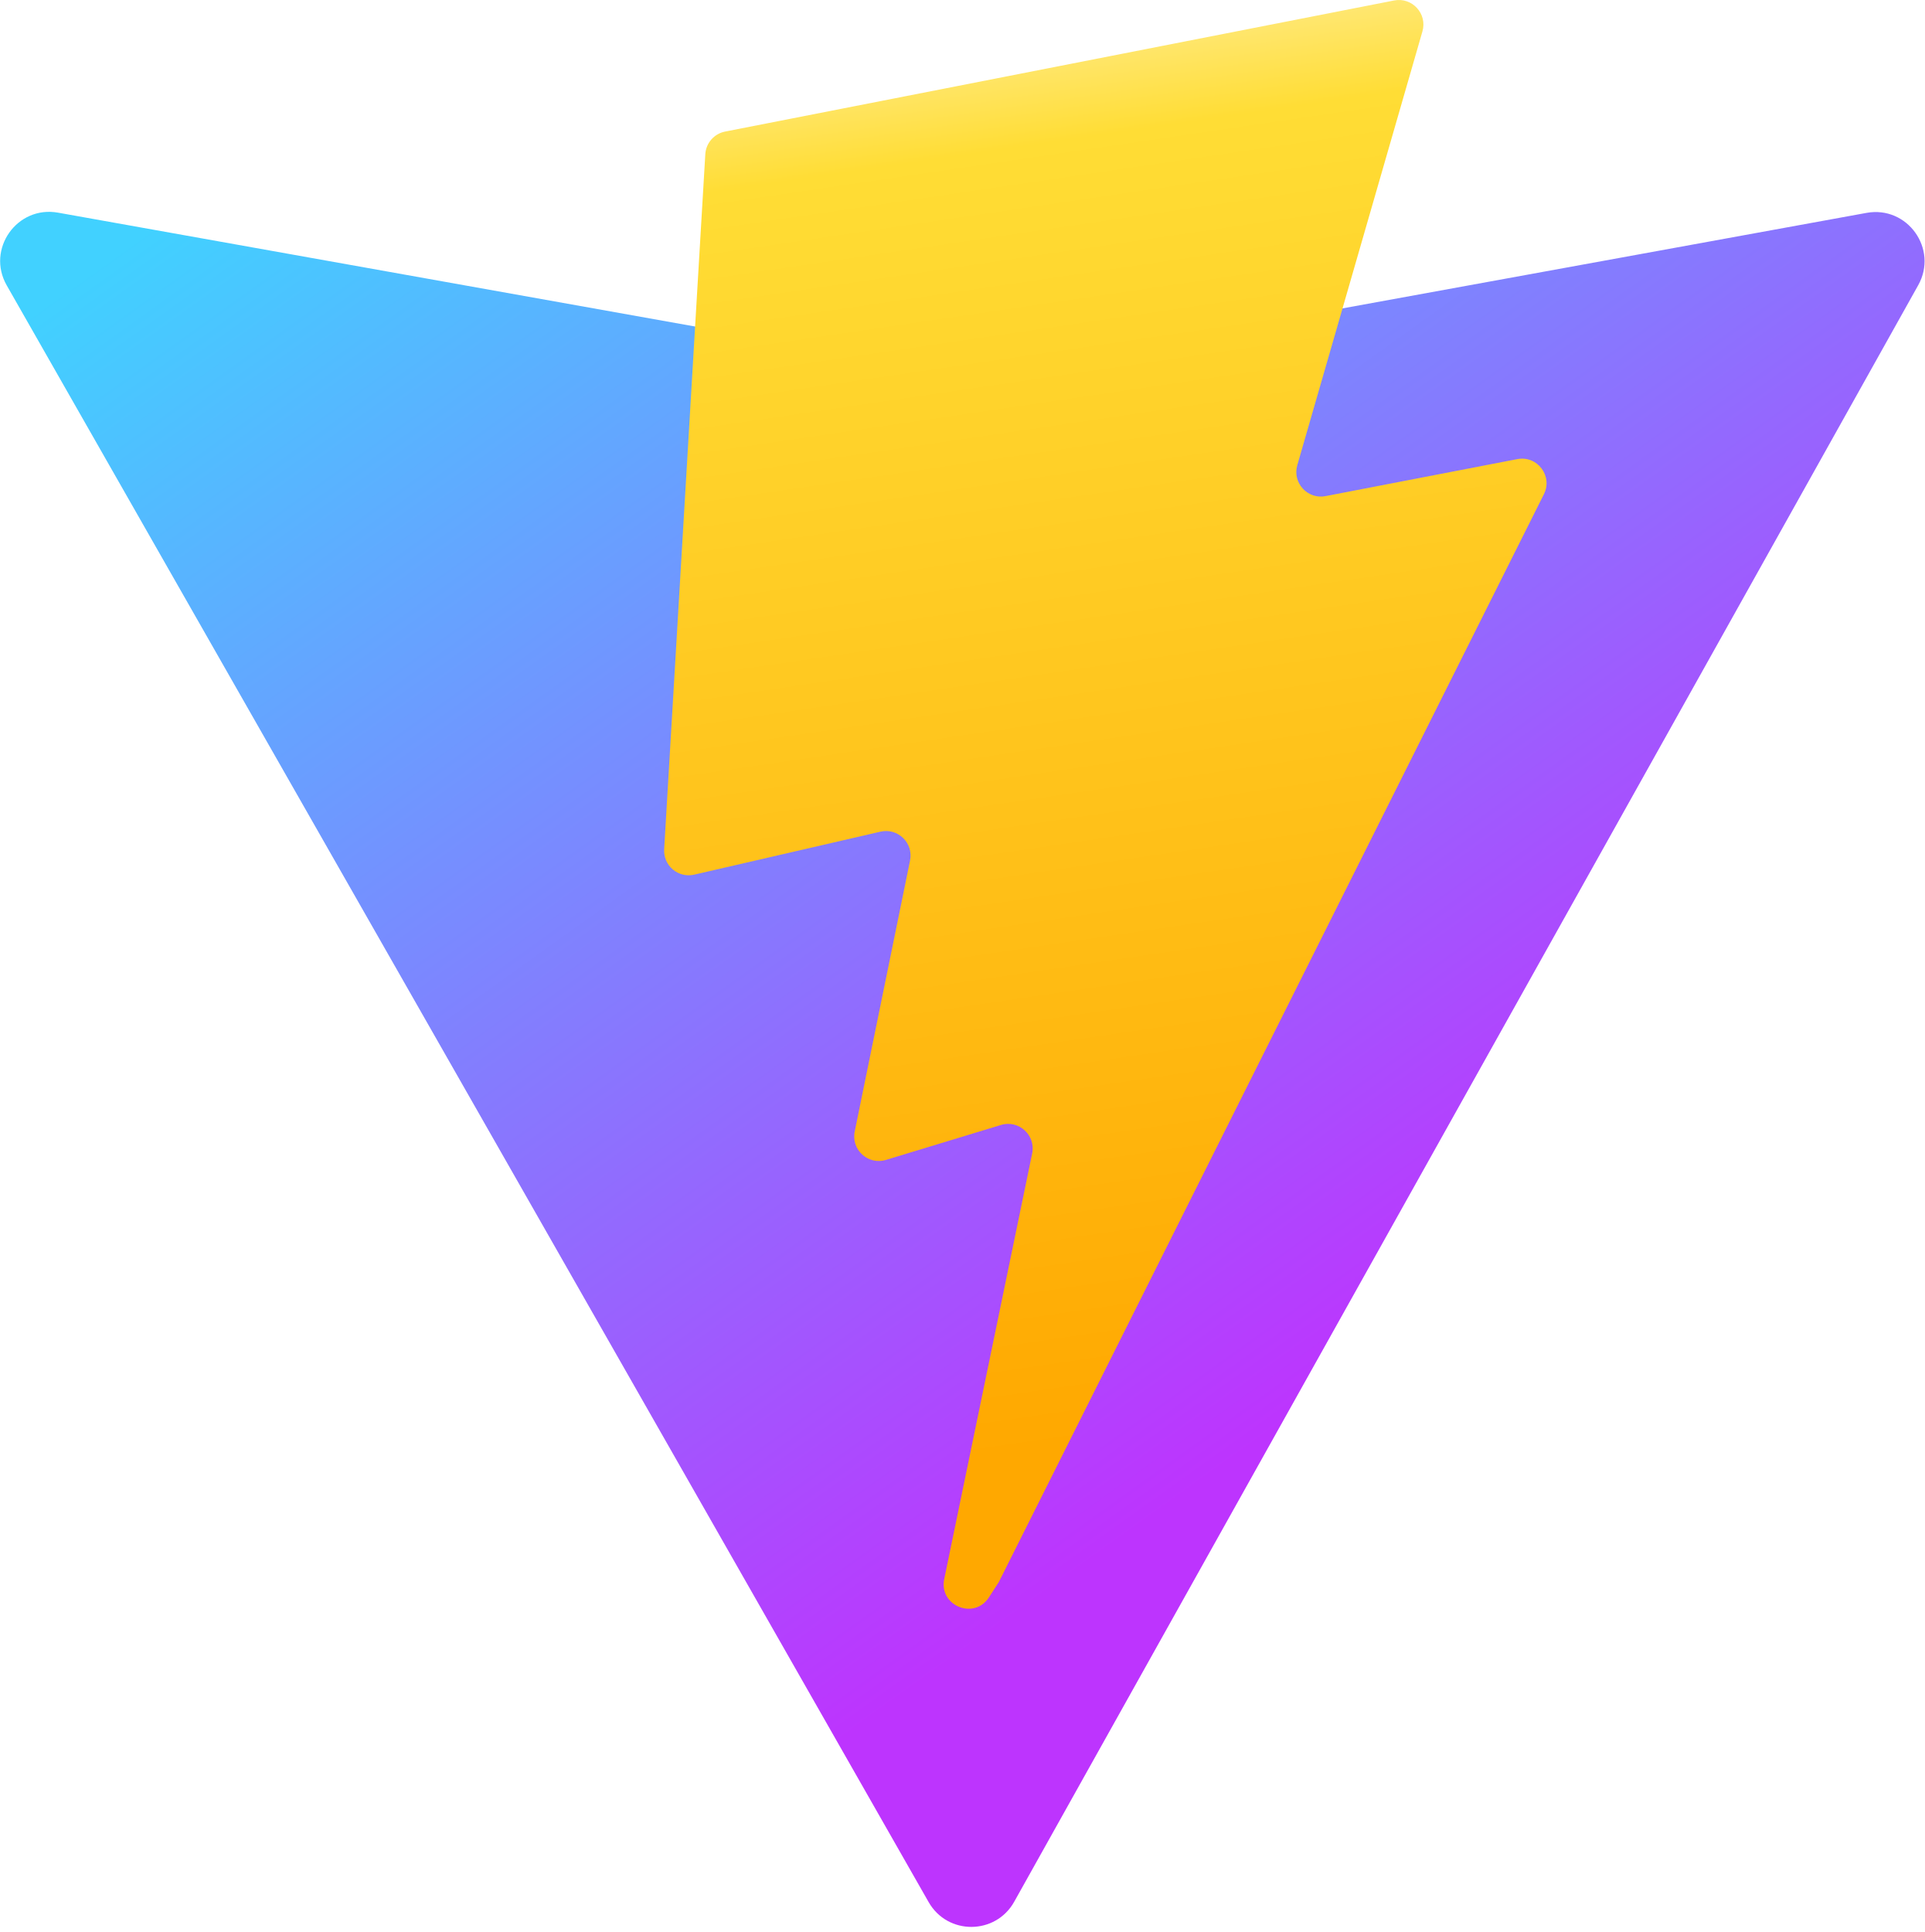
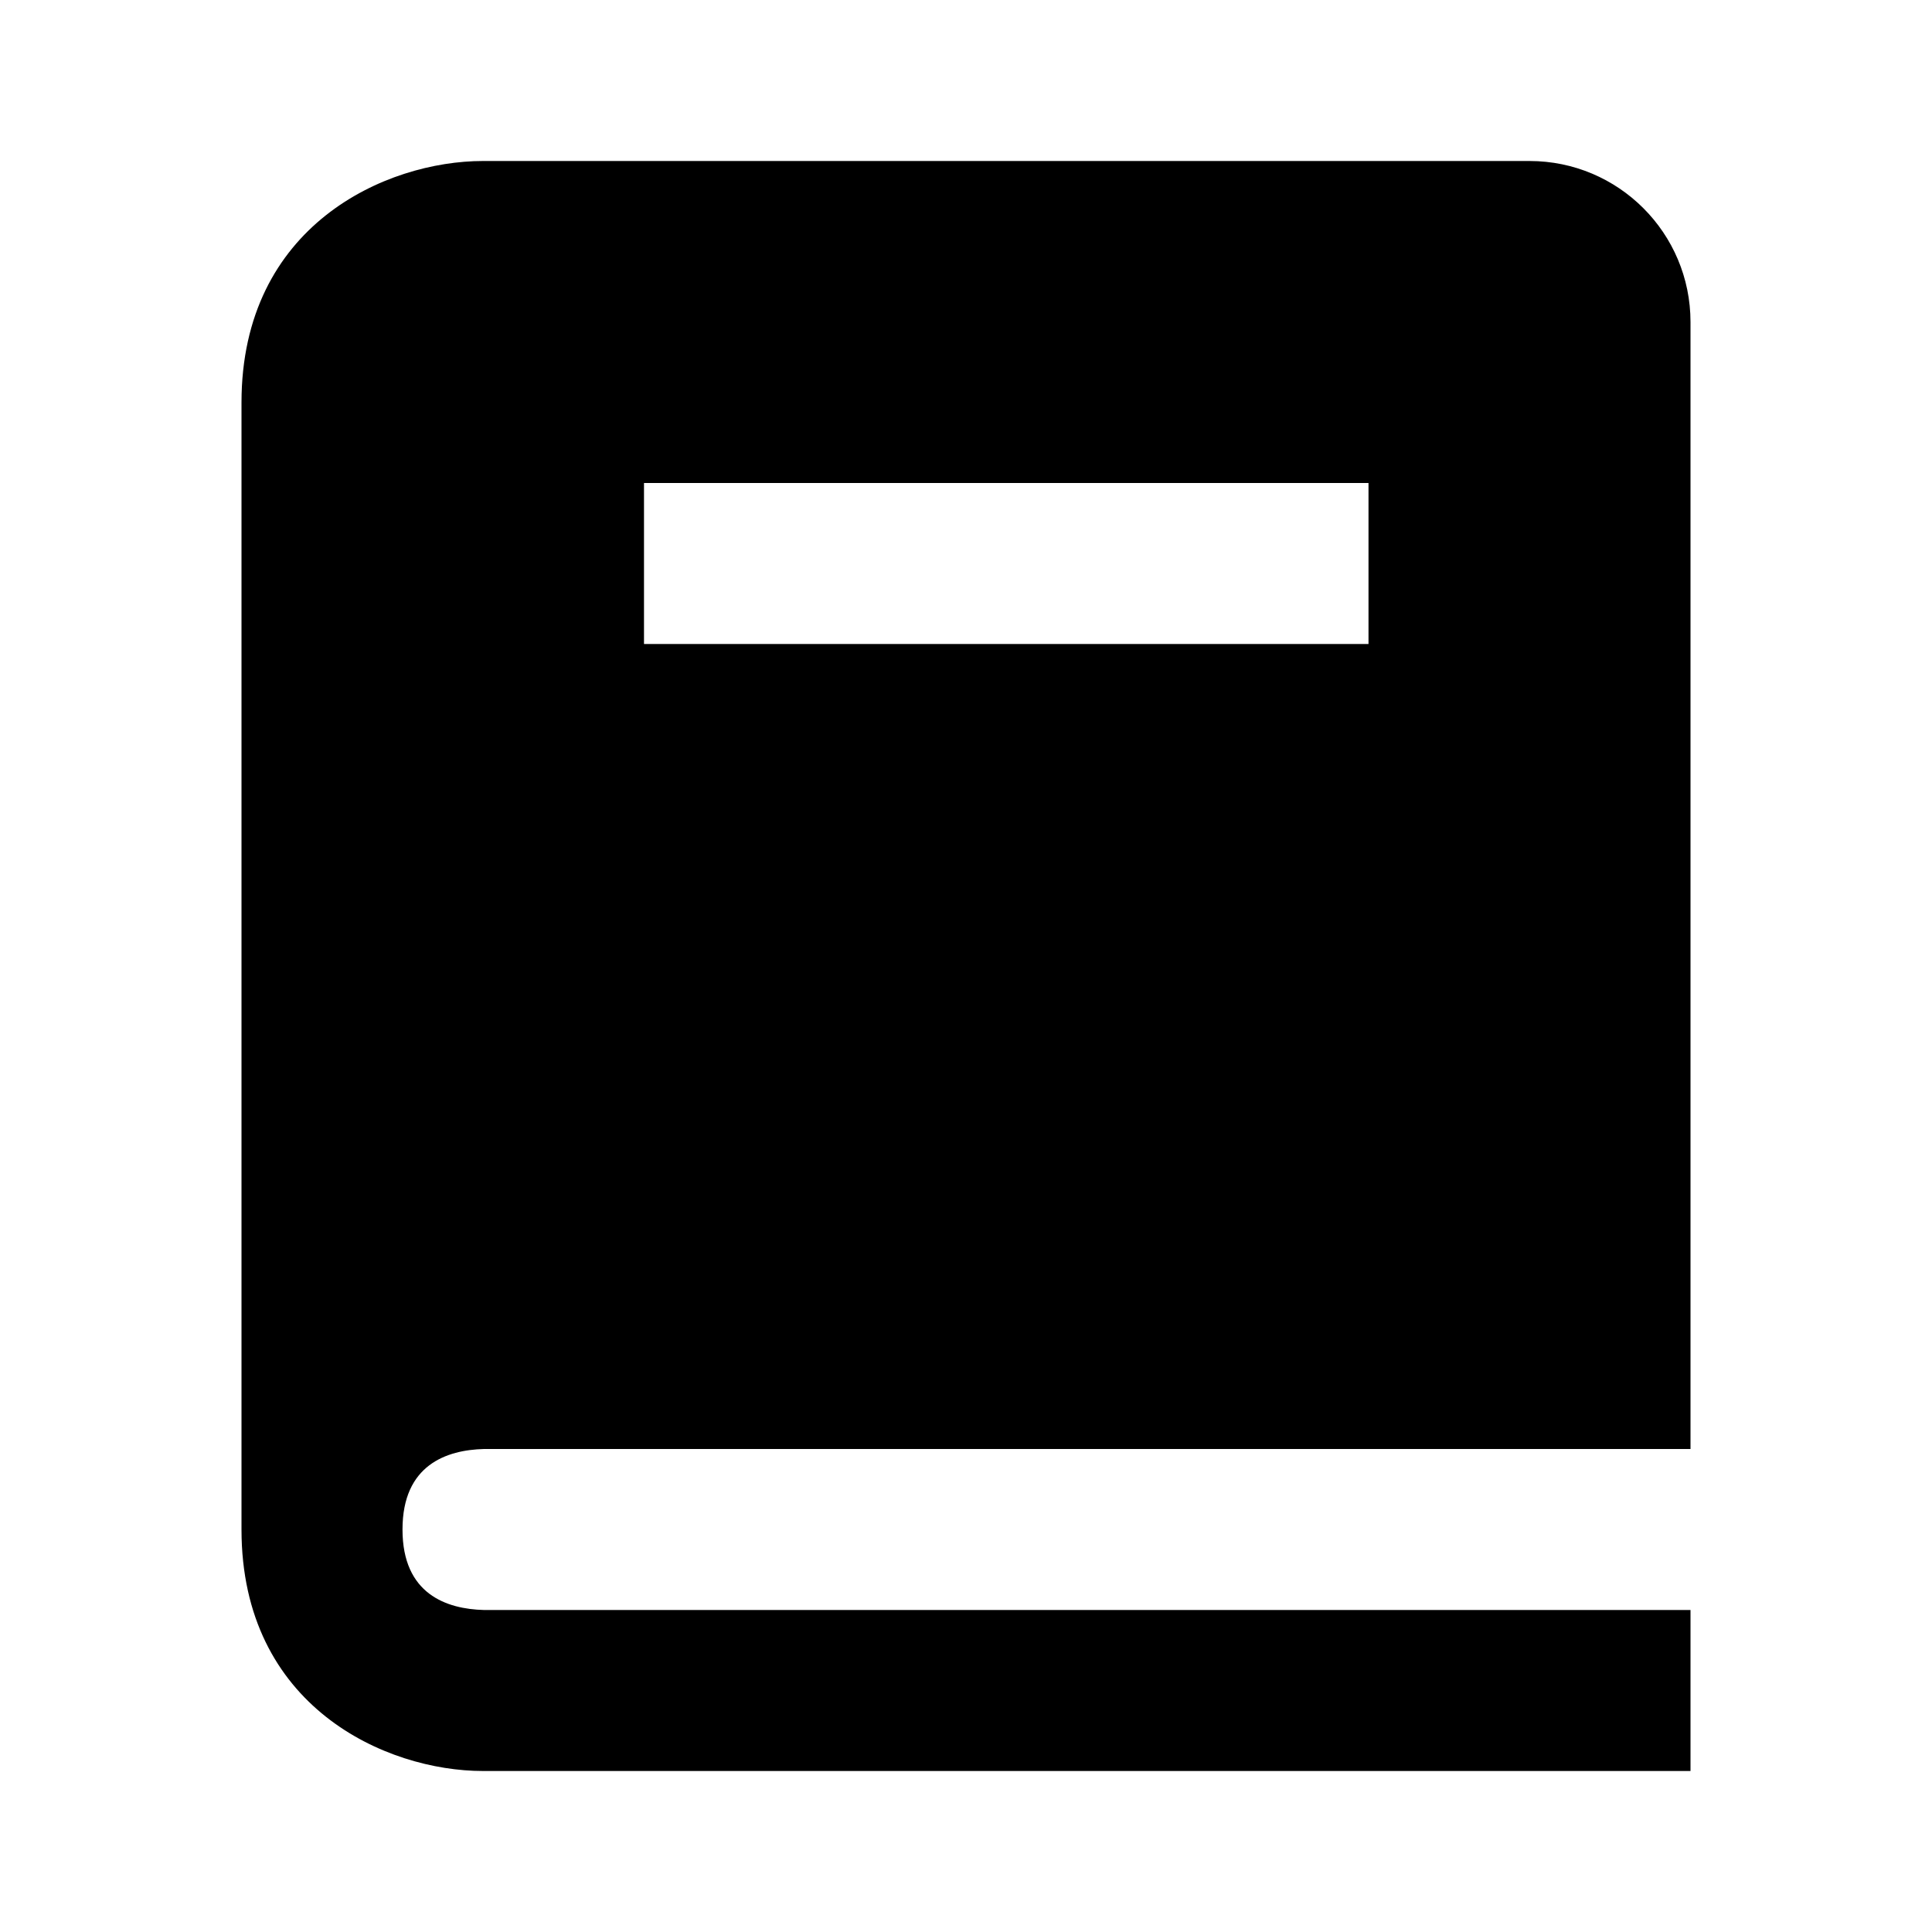
- <svg xmlns="http://www.w3.org/2000/svg" aria-hidden="true" role="img" class="iconify iconify--logos" width="31.88" height="32" preserveAspectRatio="xMidYMid meet" viewBox="0 0 256 257">
-   <defs>
-     <linearGradient id="IconifyId1813088fe1fbc01fb466" x1="-.828%" x2="57.636%" y1="7.652%" y2="78.411%">
-       <stop offset="0%" stop-color="#41D1FF" />
-       <stop offset="100%" stop-color="#BD34FE" />
-     </linearGradient>
-     <linearGradient id="IconifyId1813088fe1fbc01fb467" x1="43.376%" x2="50.316%" y1="2.242%" y2="89.03%">
-       <stop offset="0%" stop-color="#FFEA83" />
-       <stop offset="8.333%" stop-color="#FFDD35" />
-       <stop offset="100%" stop-color="#FFA800" />
-     </linearGradient>
-   </defs>
-   <path fill="url(#IconifyId1813088fe1fbc01fb466)" d="M255.153 37.938L134.897 252.976c-2.483 4.44-8.862 4.466-11.382.048L.875 37.958c-2.746-4.814 1.371-10.646 6.827-9.67l120.385 21.517a6.537 6.537 0 0 0 2.322-.004l117.867-21.483c5.438-.991 9.574 4.796 6.877 9.62Z" />
-   <path fill="url(#IconifyId1813088fe1fbc01fb467)" d="M185.432.063L96.44 17.501a3.268 3.268 0 0 0-2.634 3.014l-5.474 92.456a3.268 3.268 0 0 0 3.997 3.378l24.777-5.718c2.318-.535 4.413 1.507 3.936 3.838l-7.361 36.047c-.495 2.426 1.782 4.5 4.151 3.78l15.304-4.649c2.372-.72 4.652 1.36 4.15 3.788l-11.698 56.621c-.732 3.542 3.979 5.473 5.943 2.437l1.313-2.028l72.516-144.72c1.215-2.423-.88-5.186-3.54-4.672l-25.505 4.922c-2.396.462-4.435-1.77-3.759-4.114l16.646-57.705c.677-2.35-1.37-4.583-3.769-4.113Z" />
+ <svg xmlns="http://www.w3.org/2000/svg" width="24" height="24" viewBox="0 0 24 24" style="fill: rgba(0, 0, 0, 1);transform: ;msFilter:;">
+   <path d="M6.012 18H21V4a2 2 0 0 0-2-2H6c-1.206 0-3 .799-3 3v14c0 2.201 1.794 3 3 3h15v-2H6.012C5.55 19.988 5 19.805 5 19s.55-.988 1.012-1zM8 6h9v2H8V6z" />
</svg>
